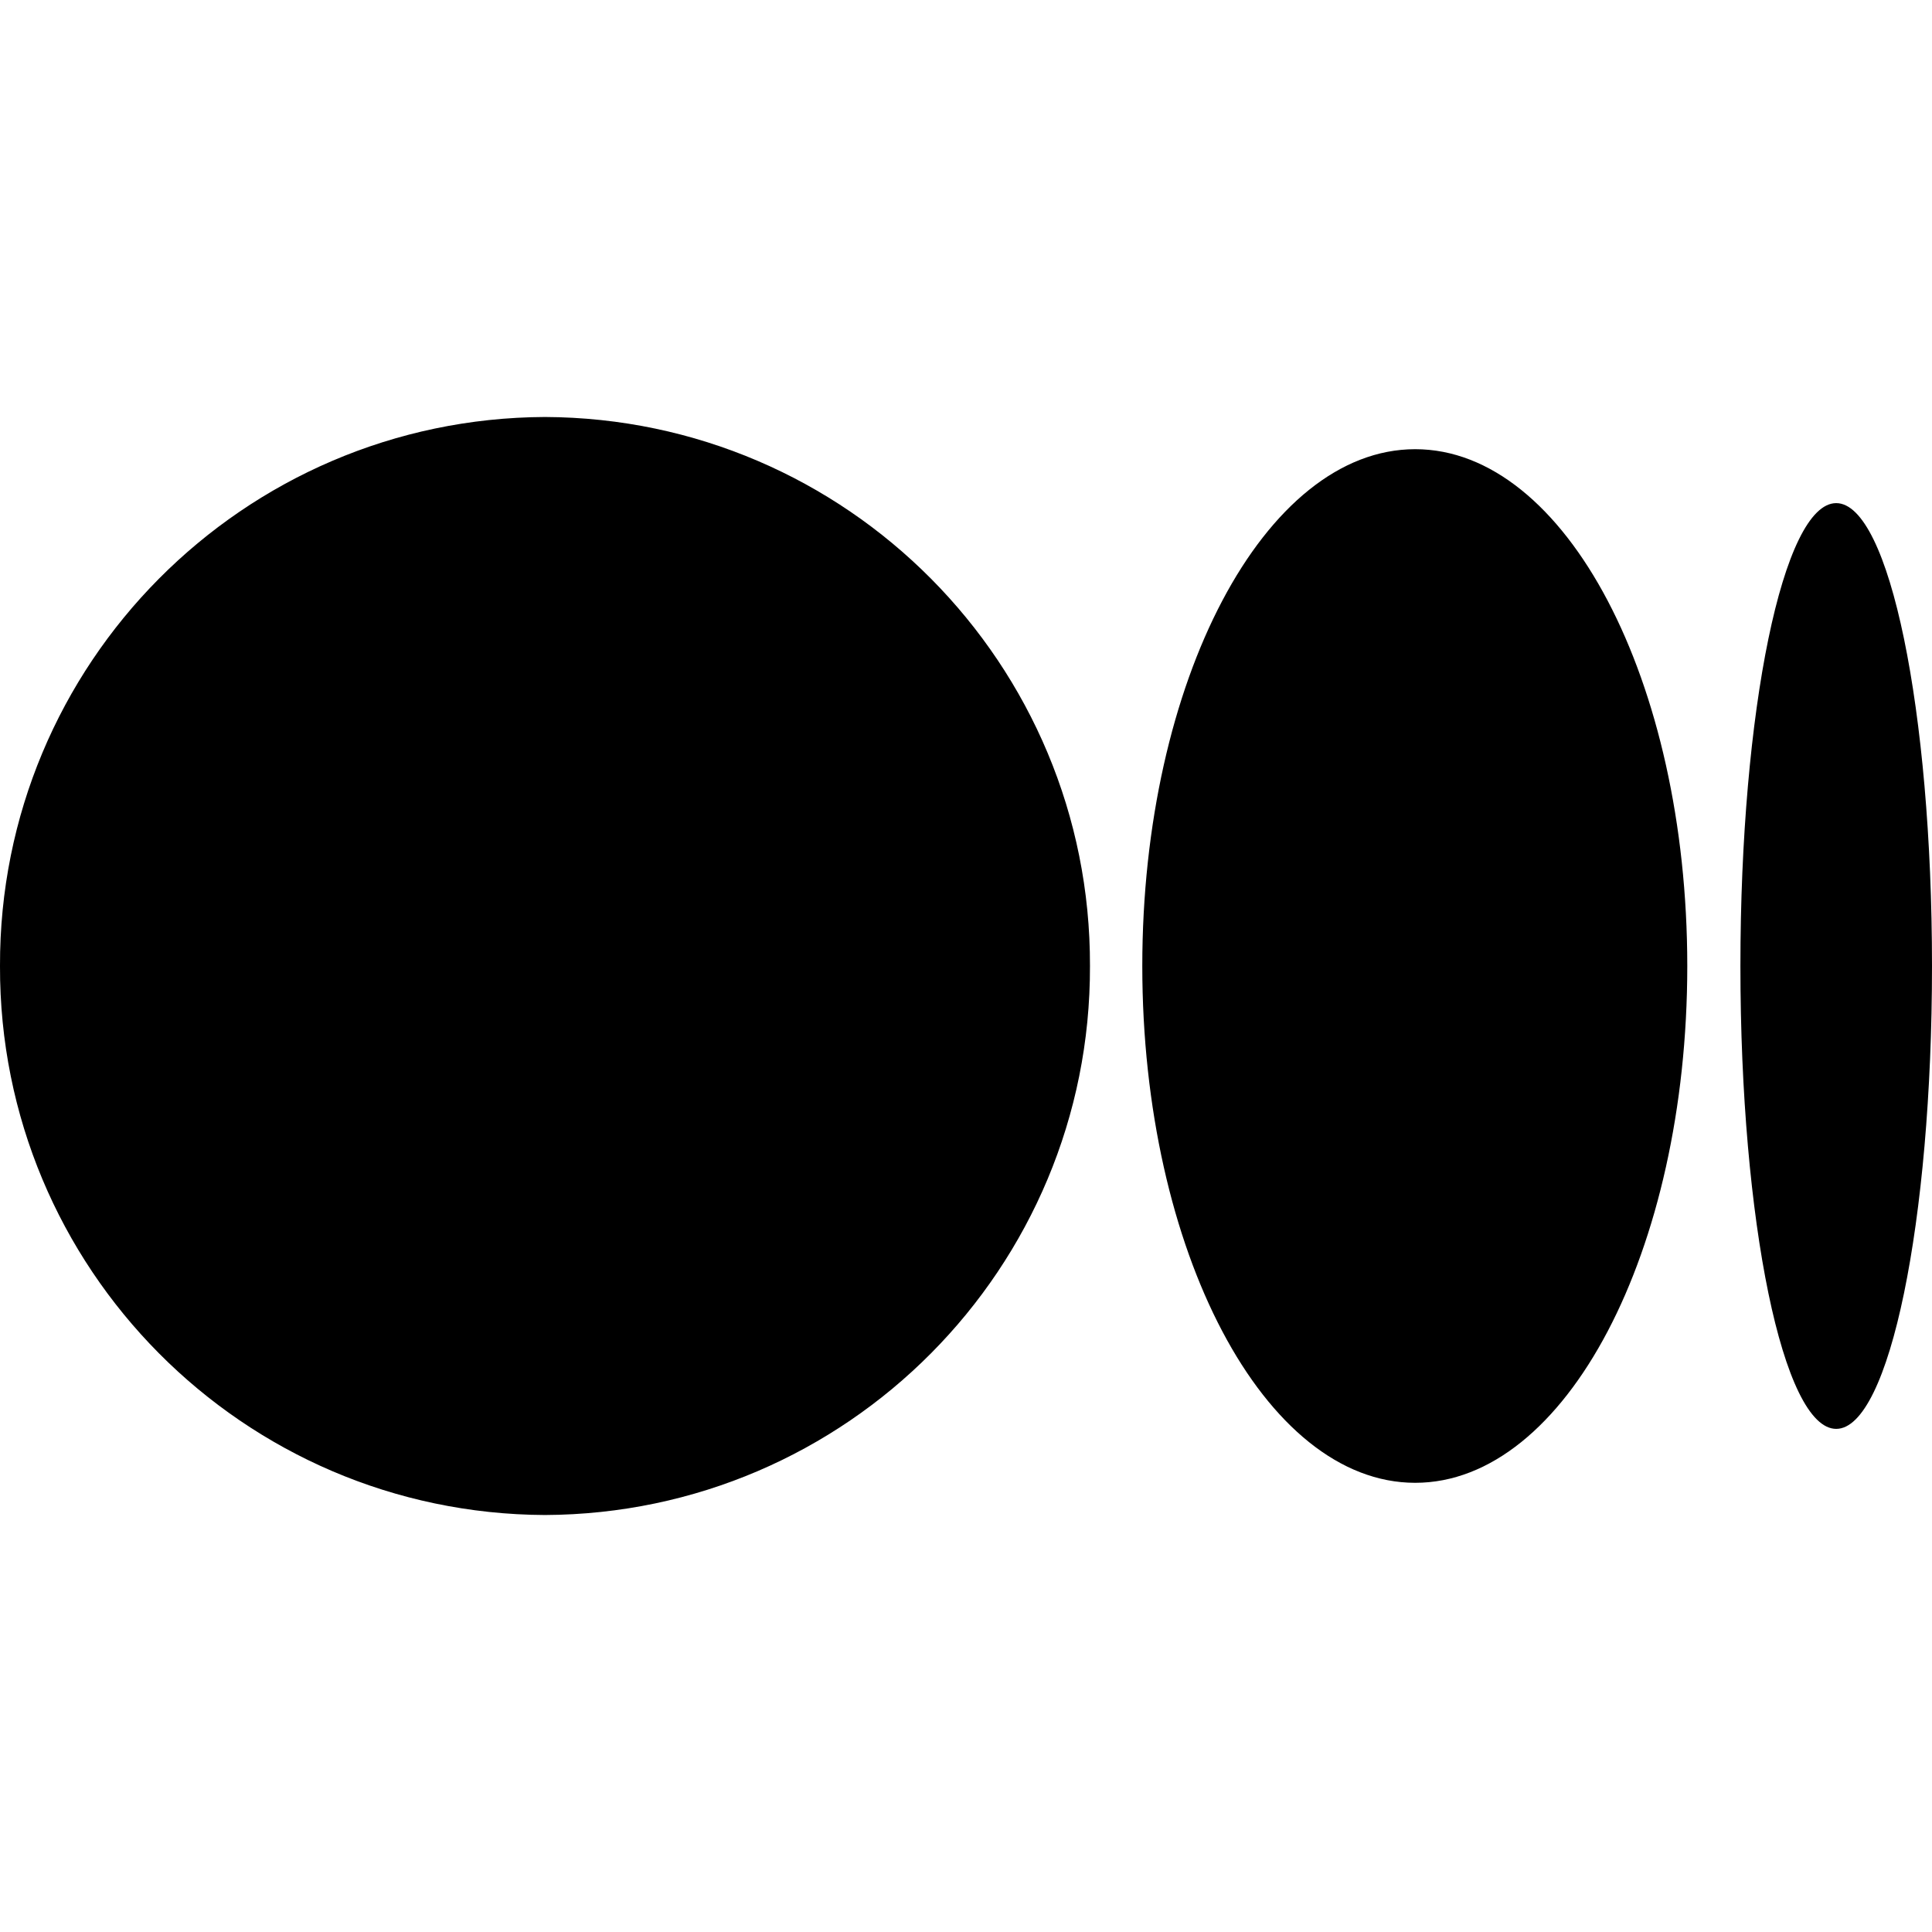
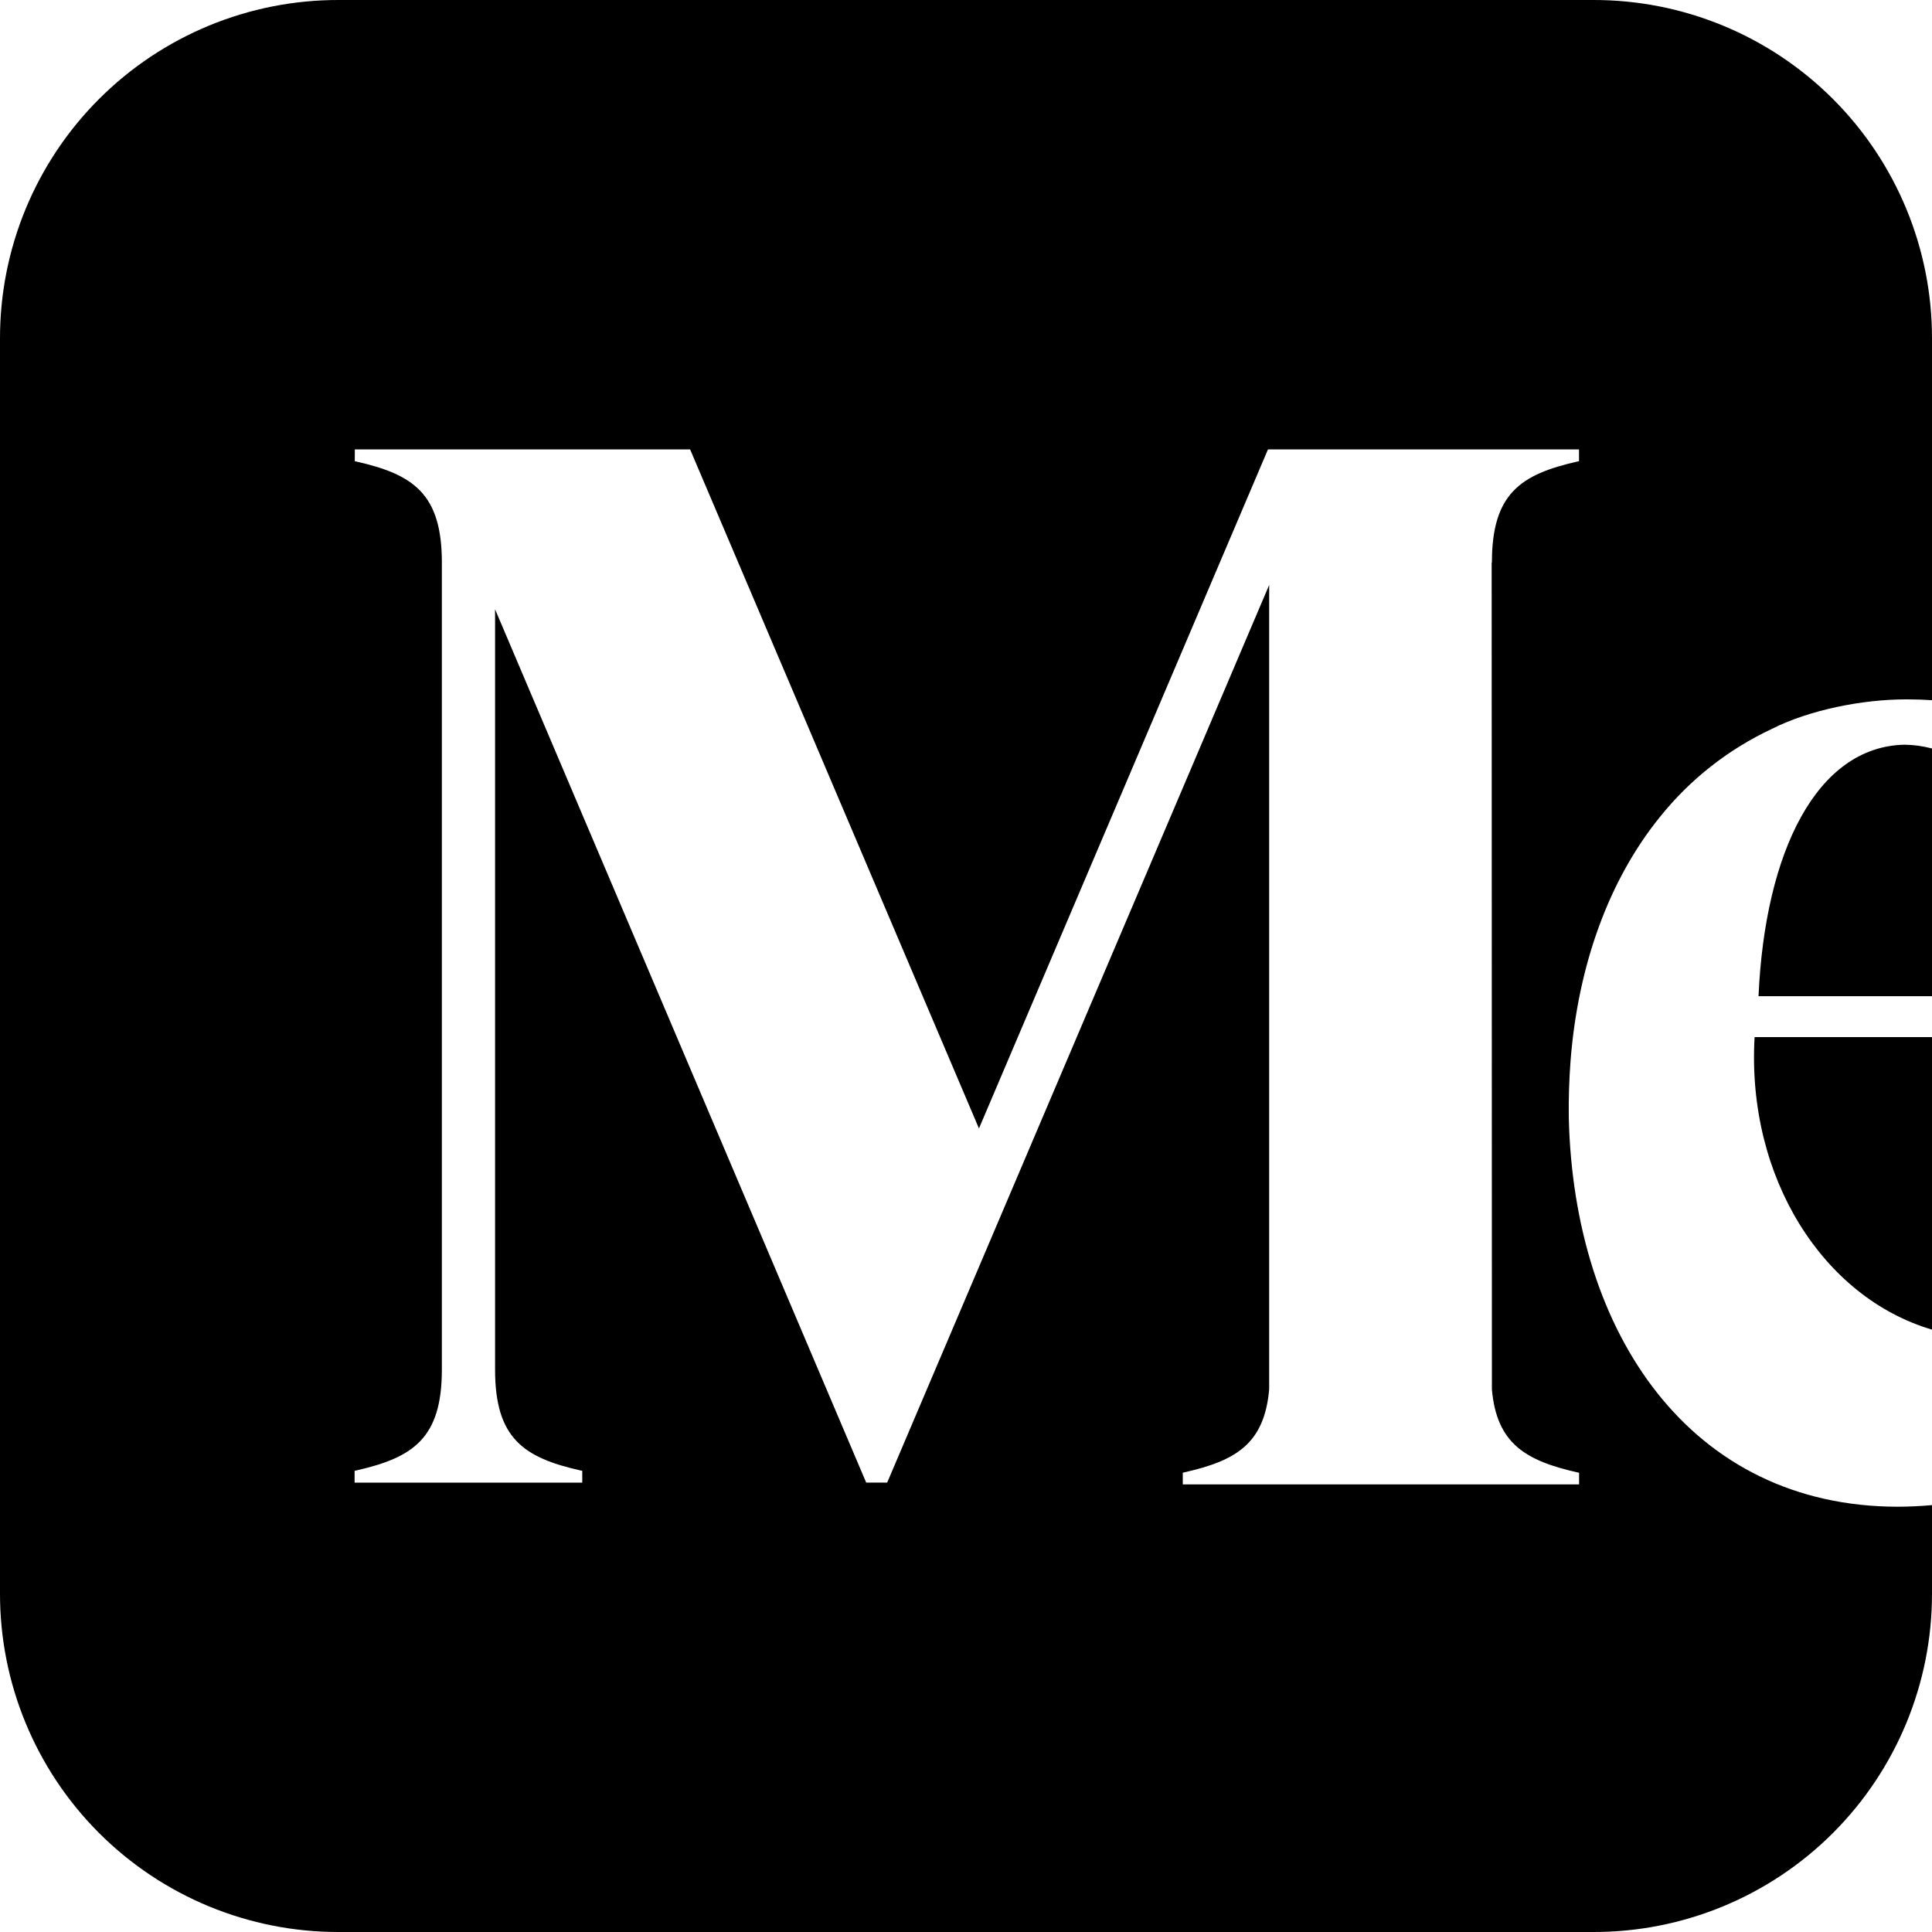
<svg xmlns="http://www.w3.org/2000/svg" viewBox="0 0 24 24">
-   <path d="M13.54 12a6.8 6.8 0 0 1-6.77 6.82A6.8 6.8 0 0 1 0 12a6.8 6.8 0 0 1 6.77-6.82A6.8 6.8 0 0 1 13.54 12m7.42 0c0 3.54-1.51 6.42-3.38 6.42s-3.39-2.88-3.39-6.42 1.52-6.42 3.39-6.42 3.38 2.88 3.38 6.42M24 12c0 3.17-.53 5.75-1.19 5.75s-1.19-2.58-1.19-5.75.53-5.75 1.19-5.75S24 8.83 24 12" />
+   <path d="M4.21 0A4.2 4.2 0 0 0 0 4.21v15.58A4.2 4.2 0 0 0 4.21 24h15.58A4.2 4.2 0 0 0 24 19.79v-1.093a5 5 0 0 1-.422.02c-2.577 0-4.027-2.146-4.09-4.832a8 8 0 0 1 .022-.708c.093-1.186.475-2.241 1.105-3.022a3.9 3.9 0 0 1 1.395-1.1c.468-.237 1.127-.367 1.664-.367h.023q.151 0 .303.01V4.211A4.2 4.2 0 0 0 19.79 0Zm.198 5.583h4.165l3.588 8.435 3.59-8.435h3.864v.146l-.019.004c-.705.16-1.063.397-1.063 1.254h-.003l.003 10.274c.06.676.424.885 1.063 1.03l.02.004v.145h-4.923v-.145l.019-.005c.639-.144.994-.353 1.054-1.03V7.267l-4.745 11.15h-.261L6.15 7.569v9.445c0 .857.358 1.094 1.063 1.253l.02.004v.147H4.405v-.147l.019-.004c.705-.16 1.065-.397 1.065-1.253V6.987c0-.857-.358-1.094-1.064-1.254l-.018-.004zm19.25 3.668c-1.086.023-1.733 1.323-1.813 3.124H24V9.298a1.4 1.4 0 0 0-.342-.047m-1.862 3.632c-.1 1.756.86 3.239 2.204 3.634v-3.634z" />
</svg>
